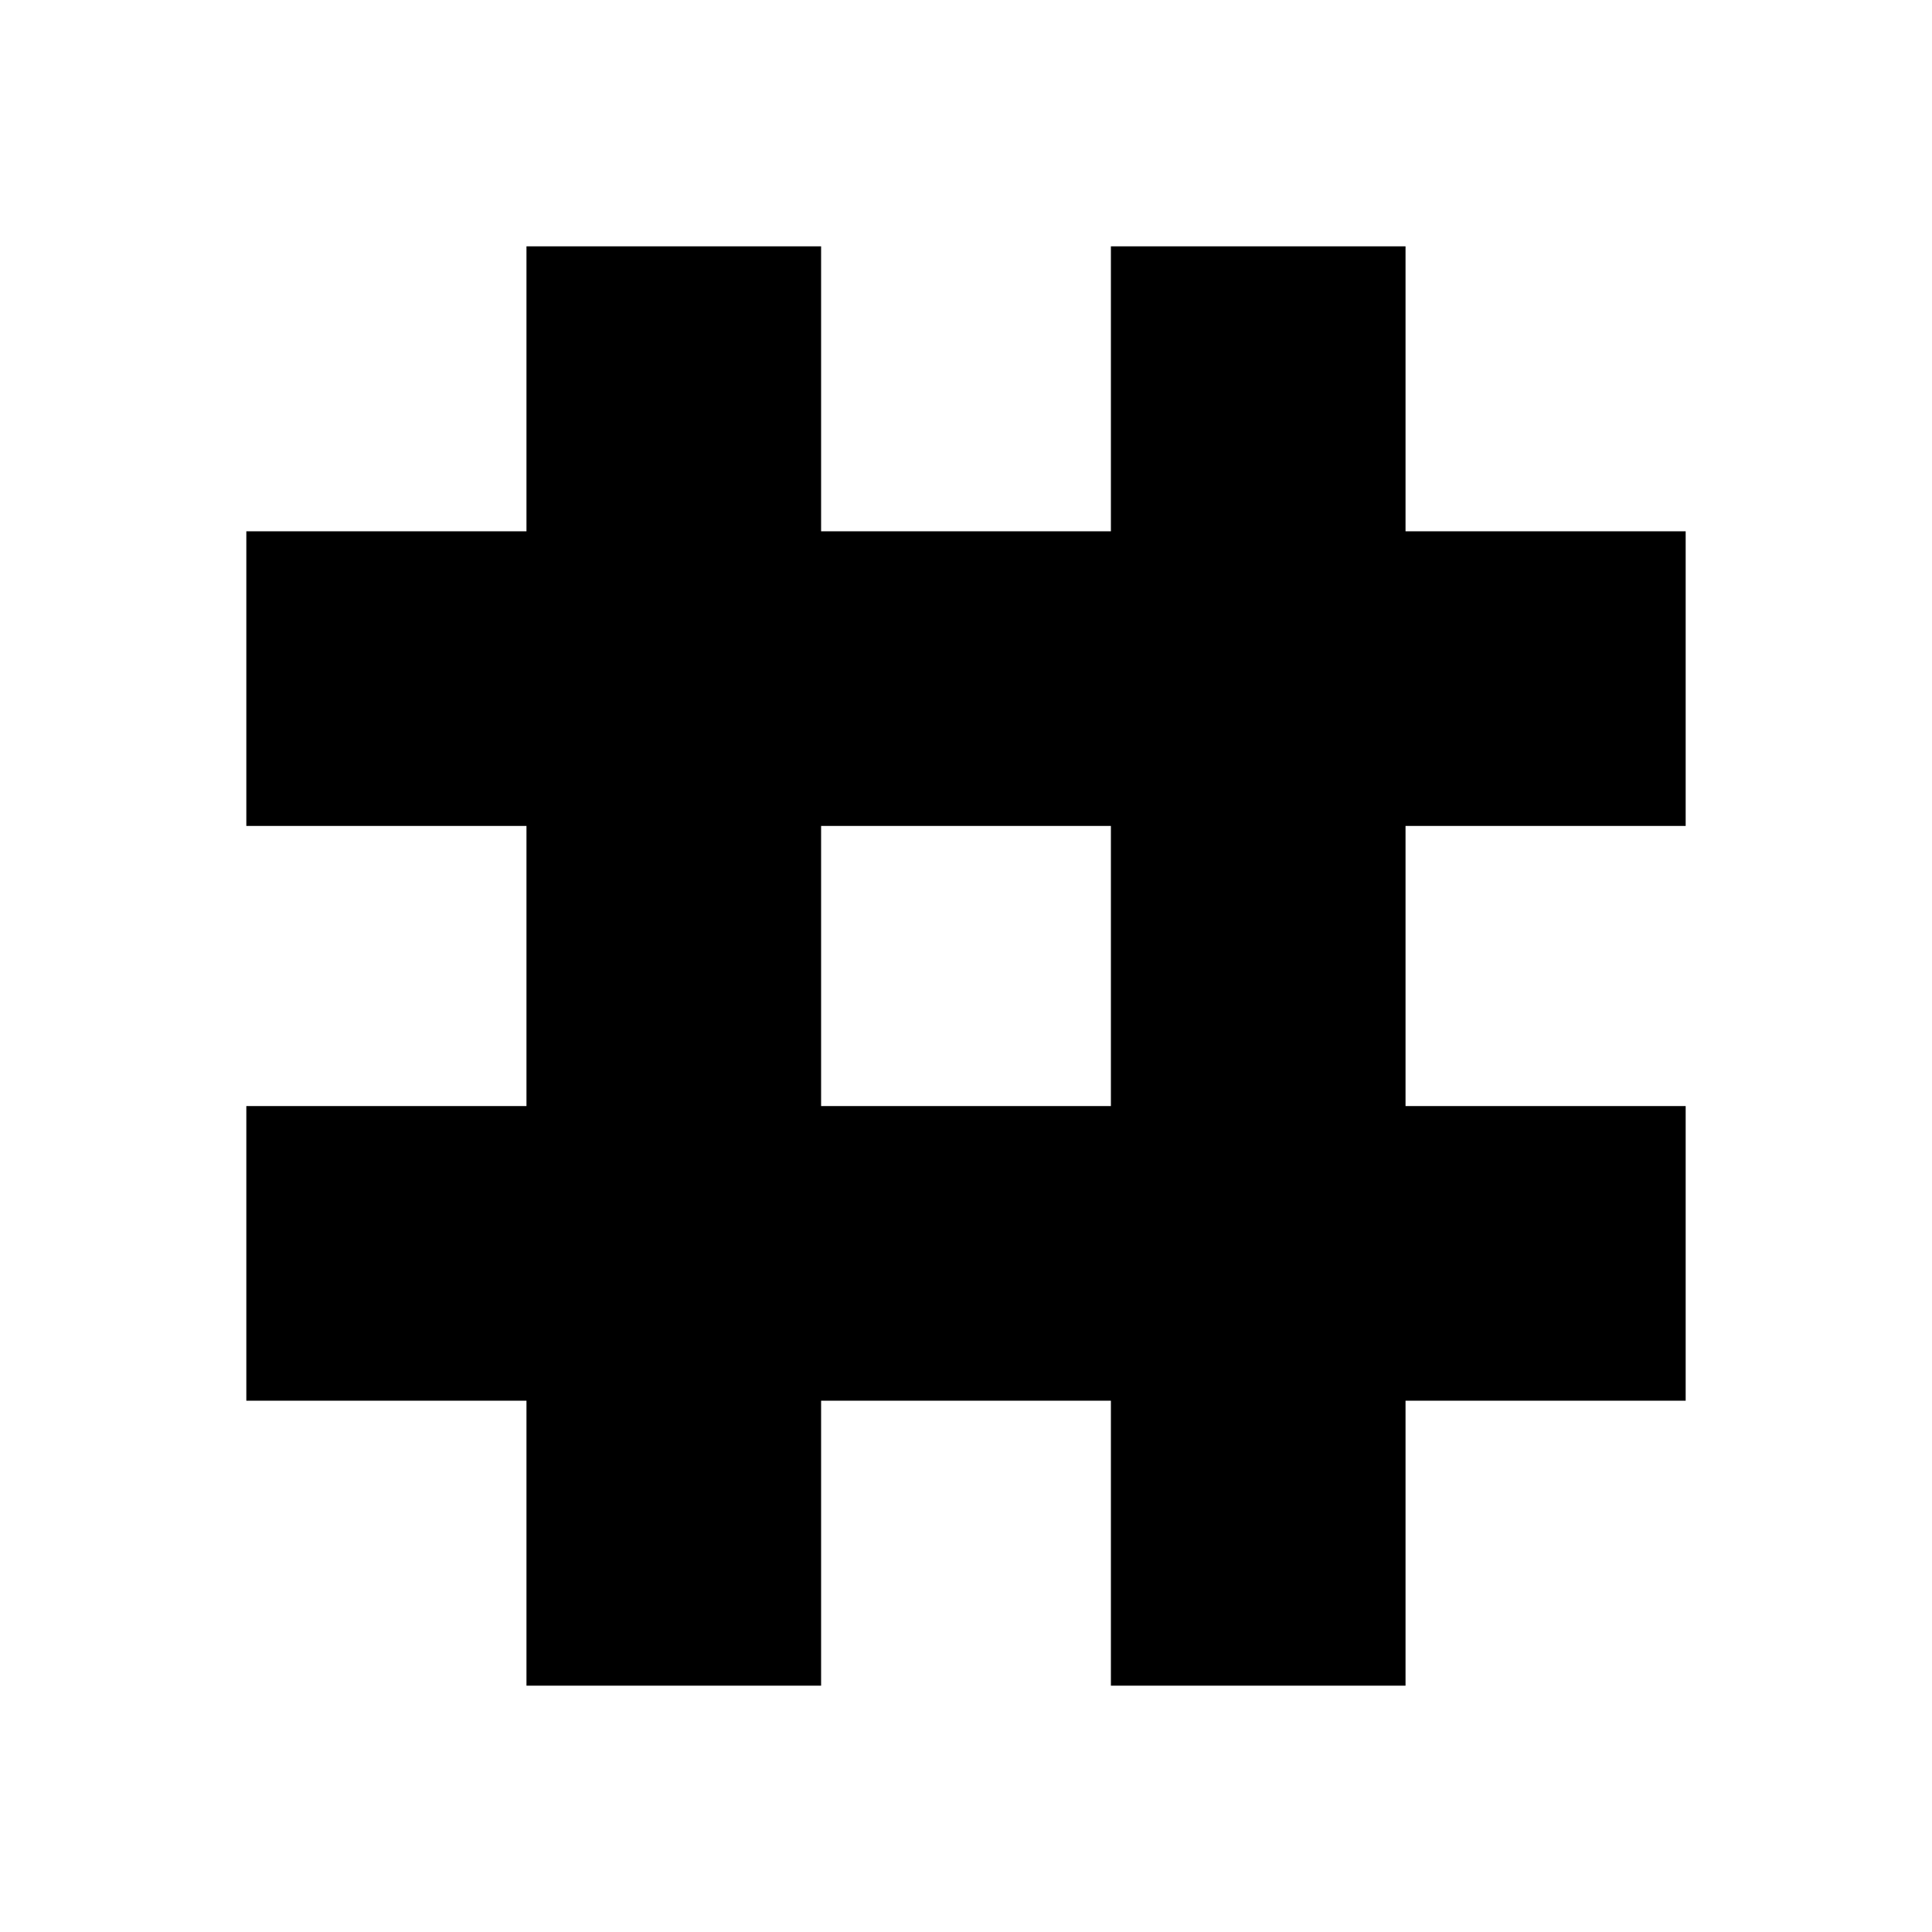
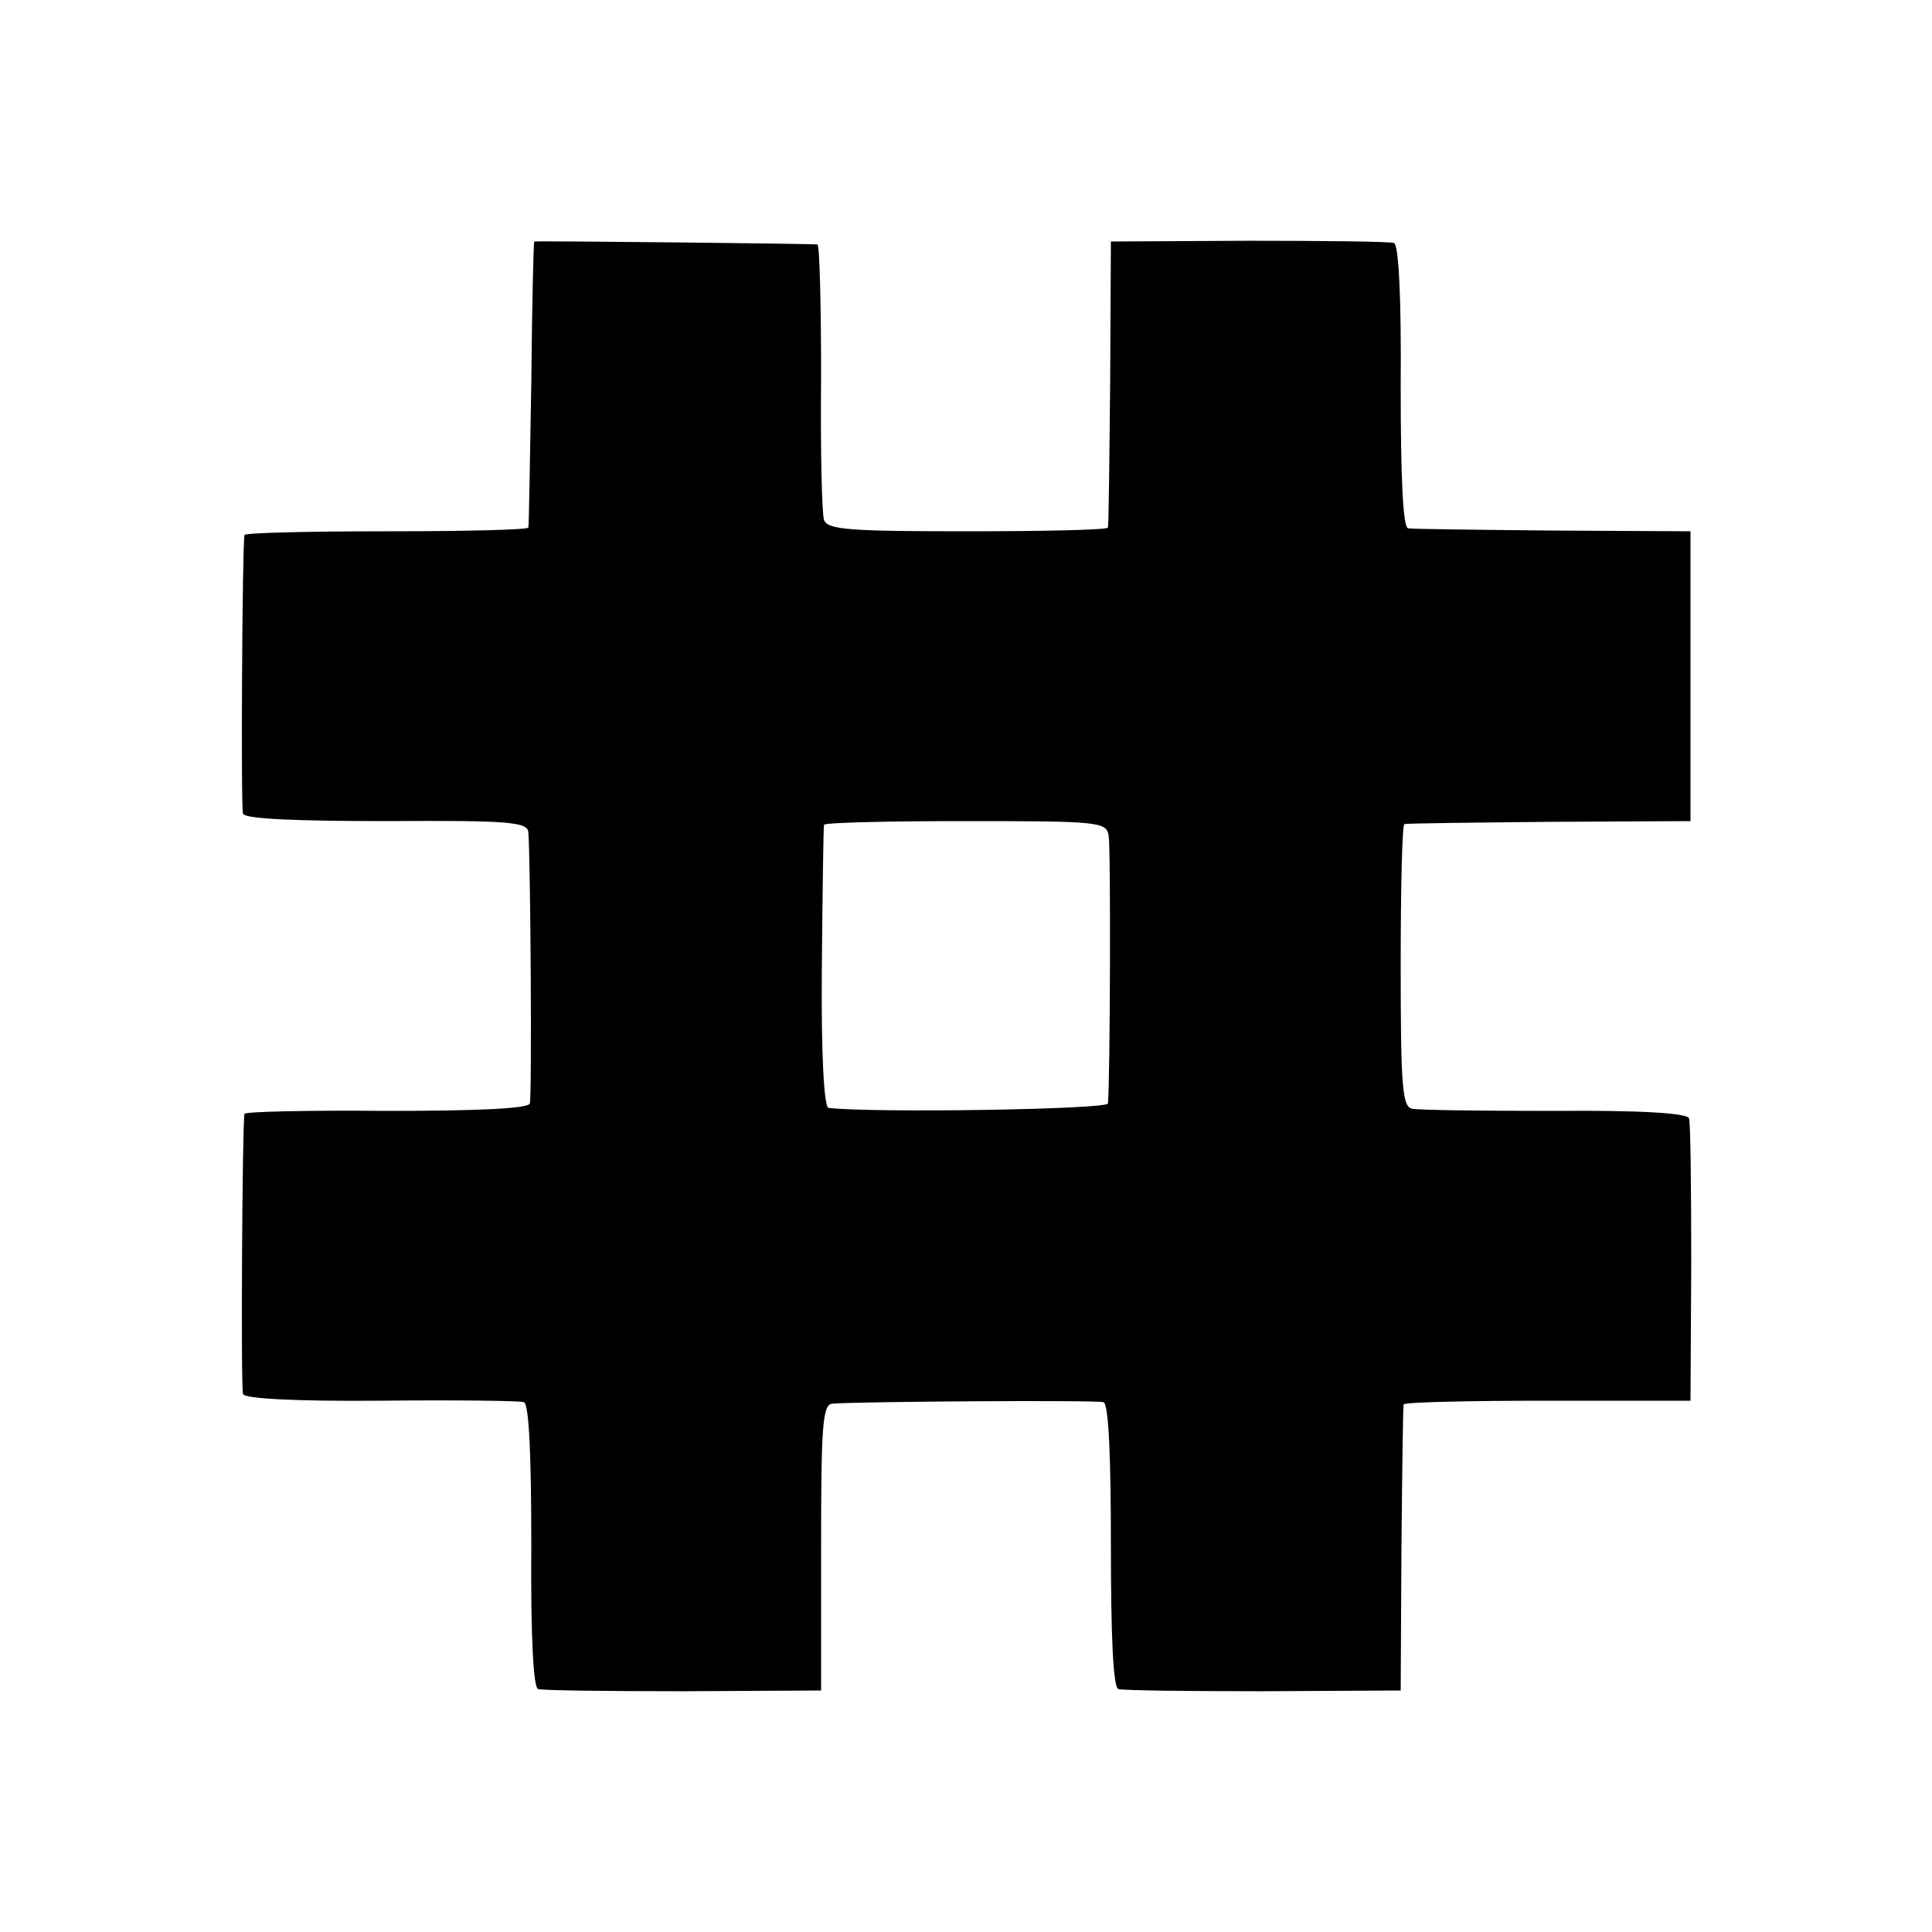
- <svg xmlns="http://www.w3.org/2000/svg" version="1.0" width="400pt" height="400pt" viewBox="0 0 400 400" preserveAspectRatio="xMidYMid meet">
-   <g transform="translate(0,400) scale(0.1,-0.1)" fill="#000000" stroke="none">
-     <path d="M1090 3195 l0 -295 -290 0 -290 0 0 -305 0 -305 290 0 290 0 0 -290 0 -290 -290 0 -290 0 0 -305 0 -305 290 0 290 0 0 -295 0 -295 305 0 305 0 0 295 0 295 300 0 300 0 0 -295 0 -295 305 0 305 0 0 295 0 295 290 0 290 0 0 305 0 305 -290 0 -290 0 0 290 0 290 290 0 290 0 0 305 0 305 -290 0 -290 0 0 295 0 295 -305 0 -305 0 0 -295 0 -295 -300 0 -300 0 0 295 0 295 -305 0 -305 0 0 -295z m1210 -1195 l0 -290 -300 0 -300 0 0 290 0 290 300 0 300 0 0 -290z" />
+ <svg xmlns="http://www.w3.org/2000/svg" version="1.0" width="260pt" height="260pt" viewBox="0 0 260 260" preserveAspectRatio="xMidYMid meet">
+   <g transform="translate(0,260) scale(0.1,-0.1)" fill="#000000" stroke="none">
+     <path d="M719 2275 c-1 0 -3 -85 -4 -190 -2 -104 -3 -192 -4 -195 -1 -3 -86 -5 -191 -5 -104 0 -191 -2 -191 -5 -3 -13 -5 -366 -2 -375 2 -7 70 -10 193 -10 164 1 190 -1 191 -15 3 -37 5 -356 2 -365 -2 -7 -72 -10 -193 -10 -105 1 -191 -1 -191 -4 -3 -14 -5 -367 -2 -377 2 -6 66 -10 186 -9 100 1 187 0 192 -2 7 -2 10 -72 10 -193 -1 -124 3 -191 9 -193 6 -2 94 -3 196 -3 l185 1 0 193 c0 163 2 192 15 193 39 3 356 5 365 2 7 -2 10 -73 10 -193 0 -121 3 -191 10 -193 5 -2 93 -3 195 -3 l185 1 1 190 c1 105 2 192 3 195 1 3 88 5 193 5 l193 0 1 185 c0 102 -1 190 -3 195 -2 7 -65 11 -181 10 -97 0 -184 1 -192 3 -13 3 -15 32 -15 193 0 104 2 190 5 190 3 1 91 2 195 3 l190 1 0 195 0 195 -185 1 c-102 1 -190 2 -195 3 -7 1 -10 68 -10 191 1 124 -3 191 -9 193 -6 2 -94 3 -196 3 l-185 -1 -1 -190 c-1 -104 -2 -192 -3 -195 0 -3 -85 -5 -188 -5 -158 0 -189 2 -194 15 -3 8 -5 95 -4 193 0 97 -2 178 -5 178 -3 1 -368 5 -381 4z m773 -800 c3 -17 2 -330 -1 -360 -1 -8 -313 -13 -376 -6 -6 1 -10 70 -9 189 1 103 2 189 3 192 0 3 86 5 190 5 182 0 190 -1 193 -20z" />
  </g>
</svg>
